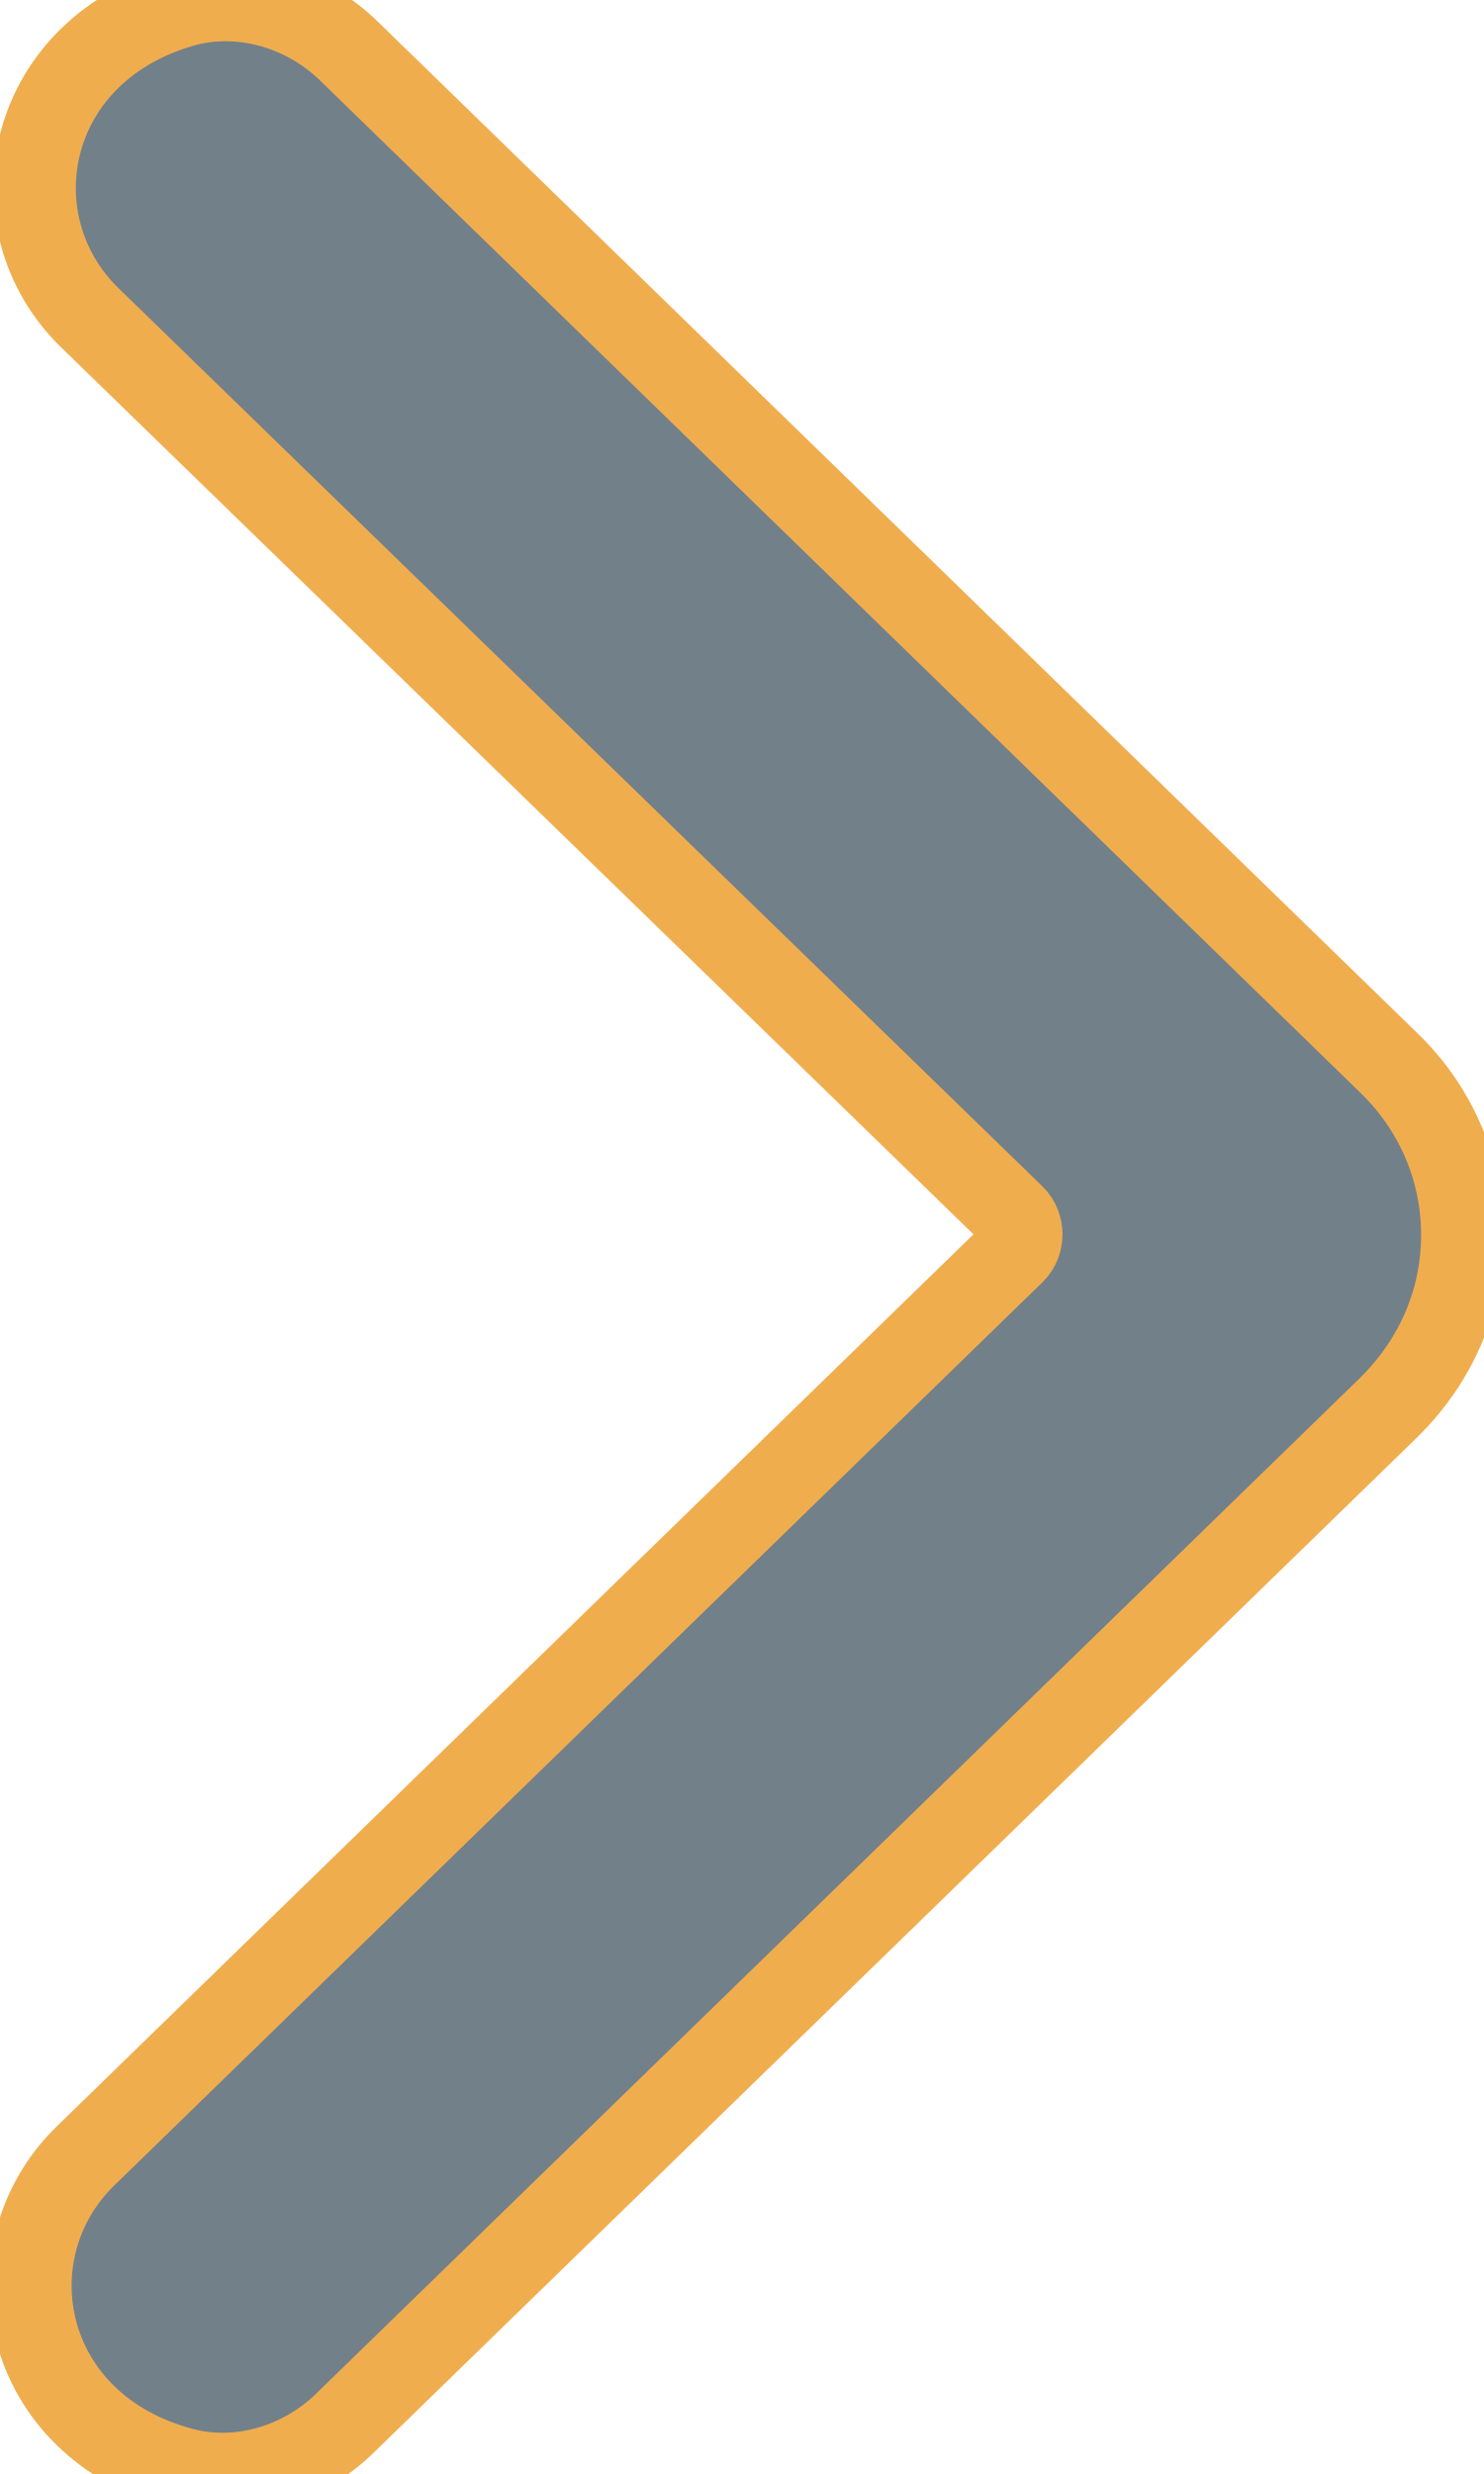
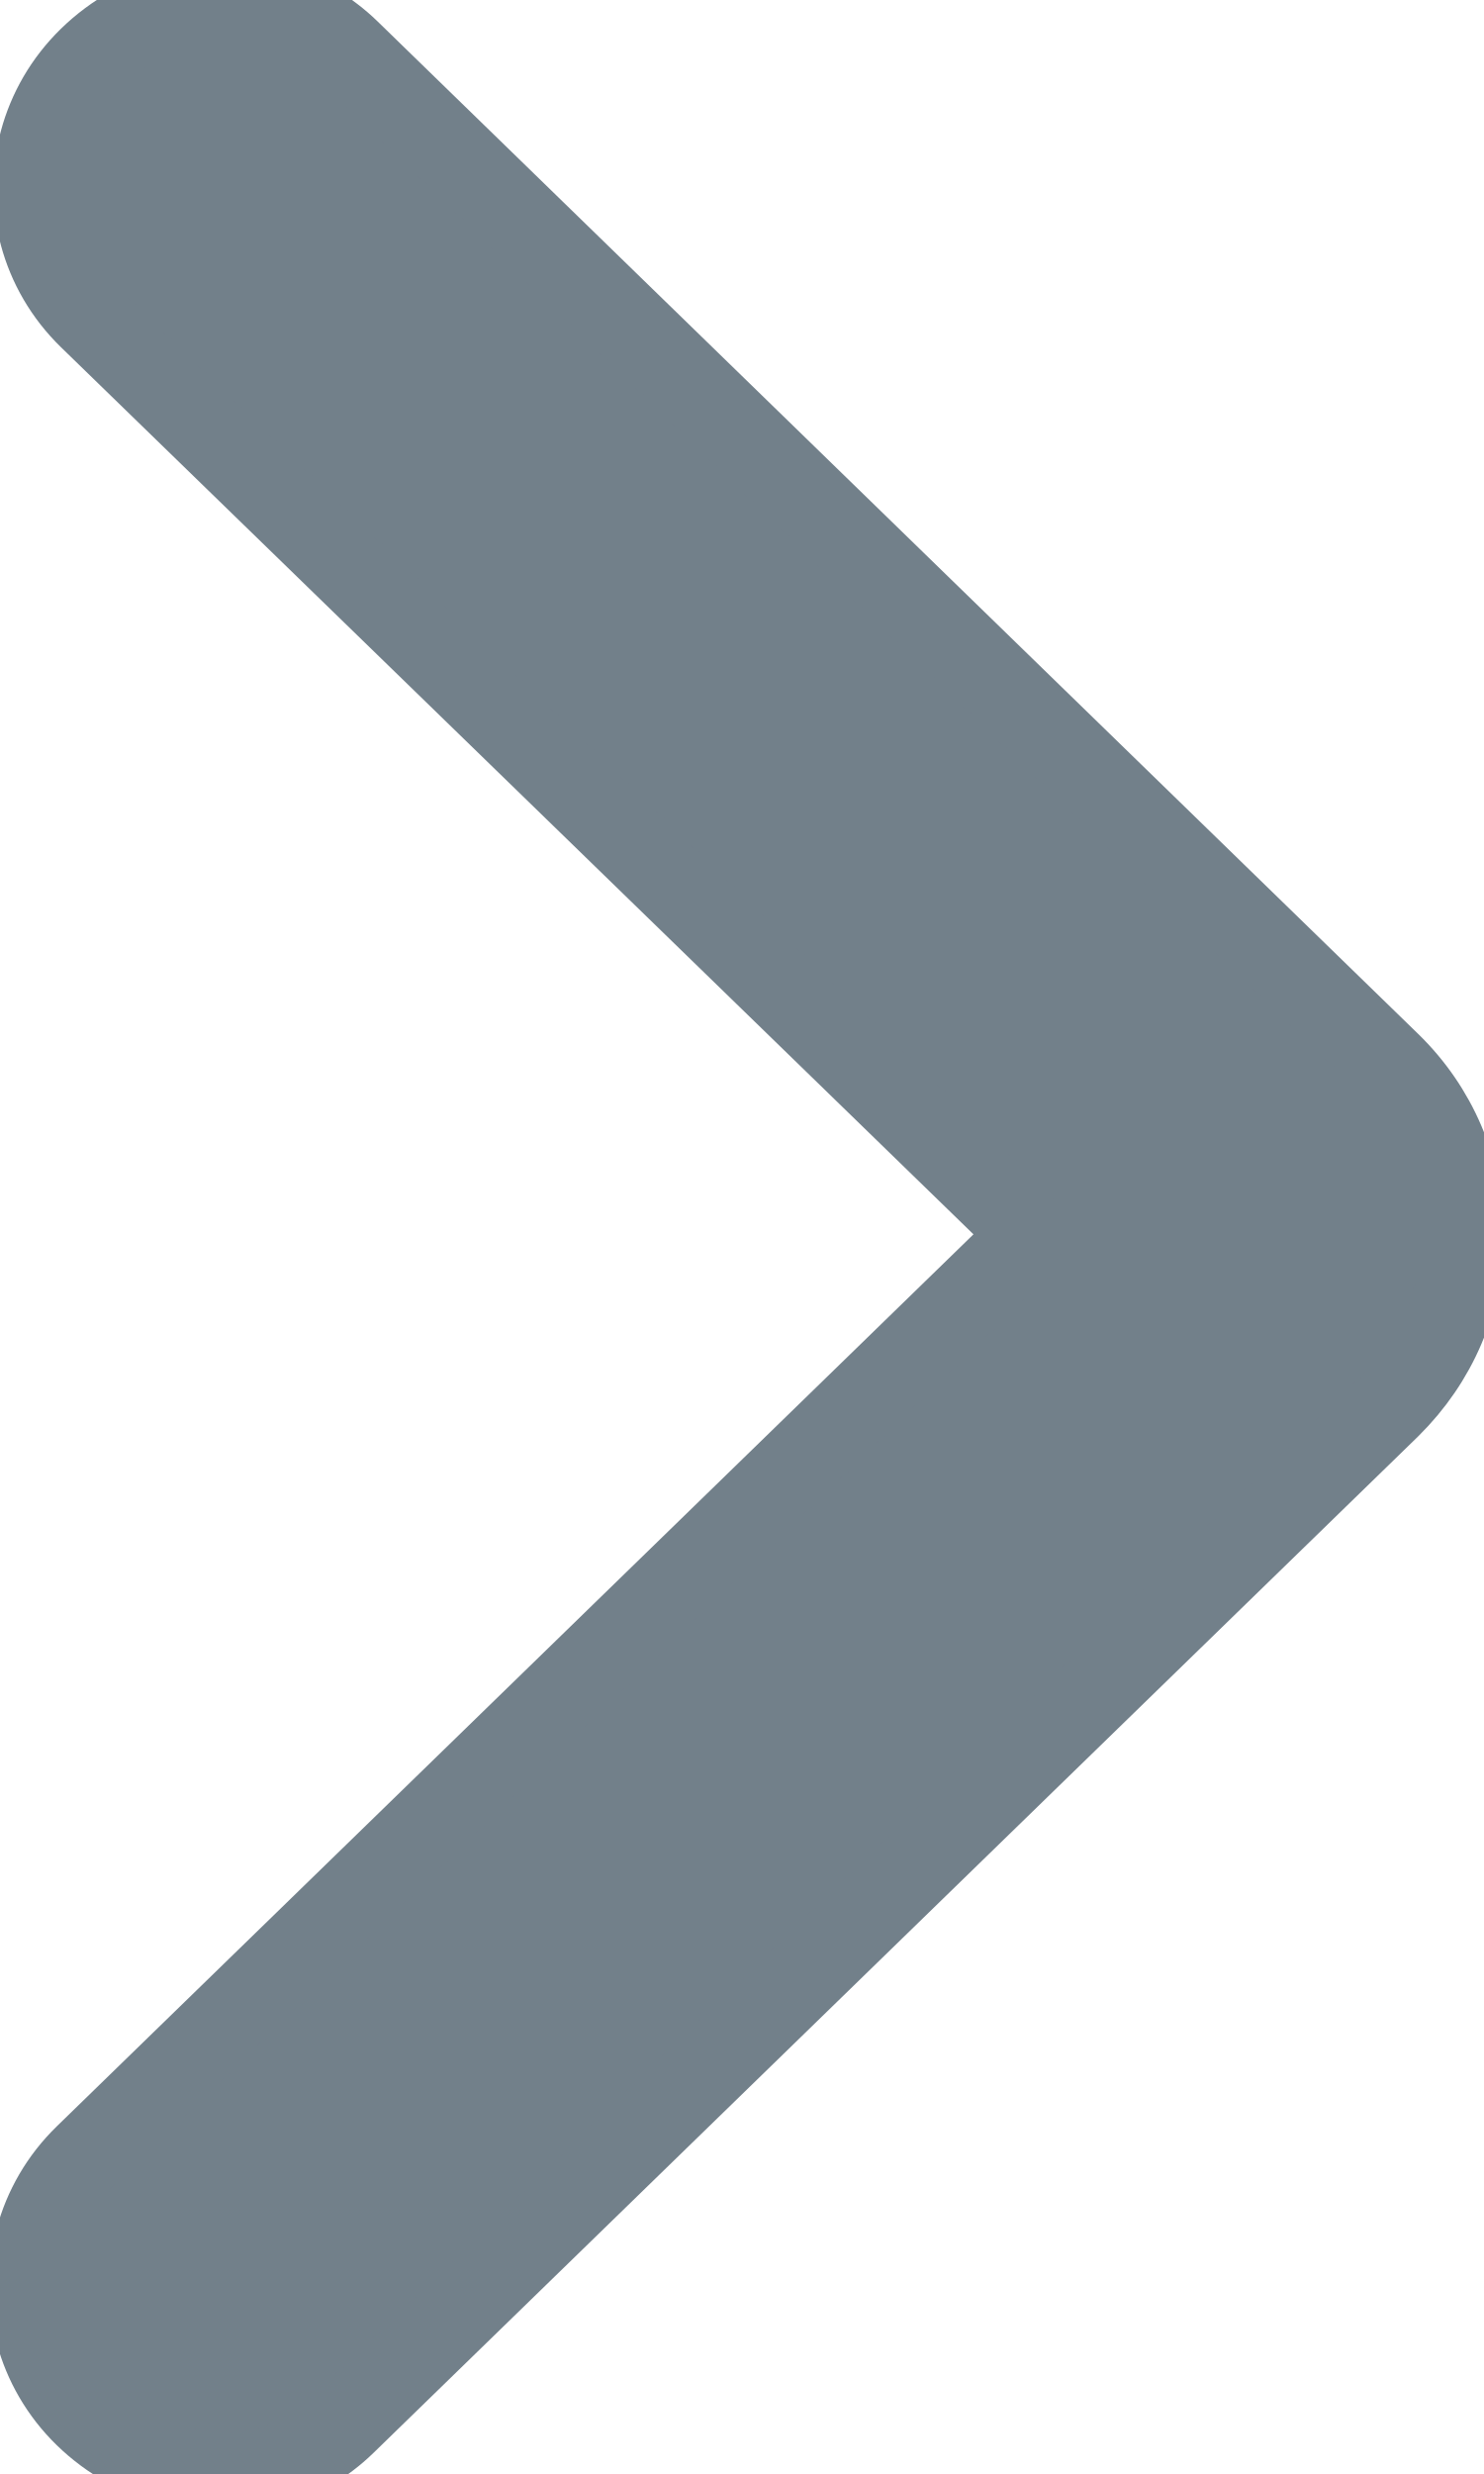
<svg xmlns="http://www.w3.org/2000/svg" width="18" height="30" viewBox="0 0 18 30" fill="none">
  <path d="M17.737 14.973C17.737 15.764 17.422 16.496 16.852 17.06L4.18 29.387C3.672 29.882 2.919 30.119 2.228 29.941C0.245 29.427 -0.152 27.3 1.038 26.142L12.296 15.19C12.418 15.072 12.418 14.864 12.296 14.745L1.089 3.853C-0.101 2.695 0.296 0.578 2.279 0.054C2.98 -0.114 3.723 0.123 4.231 0.618L16.852 12.895C17.422 13.449 17.737 14.191 17.737 14.973Z" fill="#72808A" />
-   <path d="M17.737 14.973C17.737 15.764 17.422 16.496 16.852 17.06L4.18 29.387C3.672 29.882 2.919 30.119 2.228 29.941C0.245 29.427 -0.152 27.3 1.038 26.142L12.296 15.19C12.418 15.072 12.418 14.864 12.296 14.745L1.089 3.853C-0.101 2.695 0.296 0.578 2.279 0.054C2.98 -0.114 3.723 0.123 4.231 0.618L16.852 12.895C17.422 13.449 17.737 14.191 17.737 14.973Z" stroke="#F0AD4E" />
+   <path d="M17.737 14.973C17.737 15.764 17.422 16.496 16.852 17.06L4.18 29.387C3.672 29.882 2.919 30.119 2.228 29.941C0.245 29.427 -0.152 27.3 1.038 26.142L12.296 15.19C12.418 15.072 12.418 14.864 12.296 14.745L1.089 3.853C-0.101 2.695 0.296 0.578 2.279 0.054C2.98 -0.114 3.723 0.123 4.231 0.618L16.852 12.895C17.422 13.449 17.737 14.191 17.737 14.973Z" stroke="#72808A" />
</svg>
